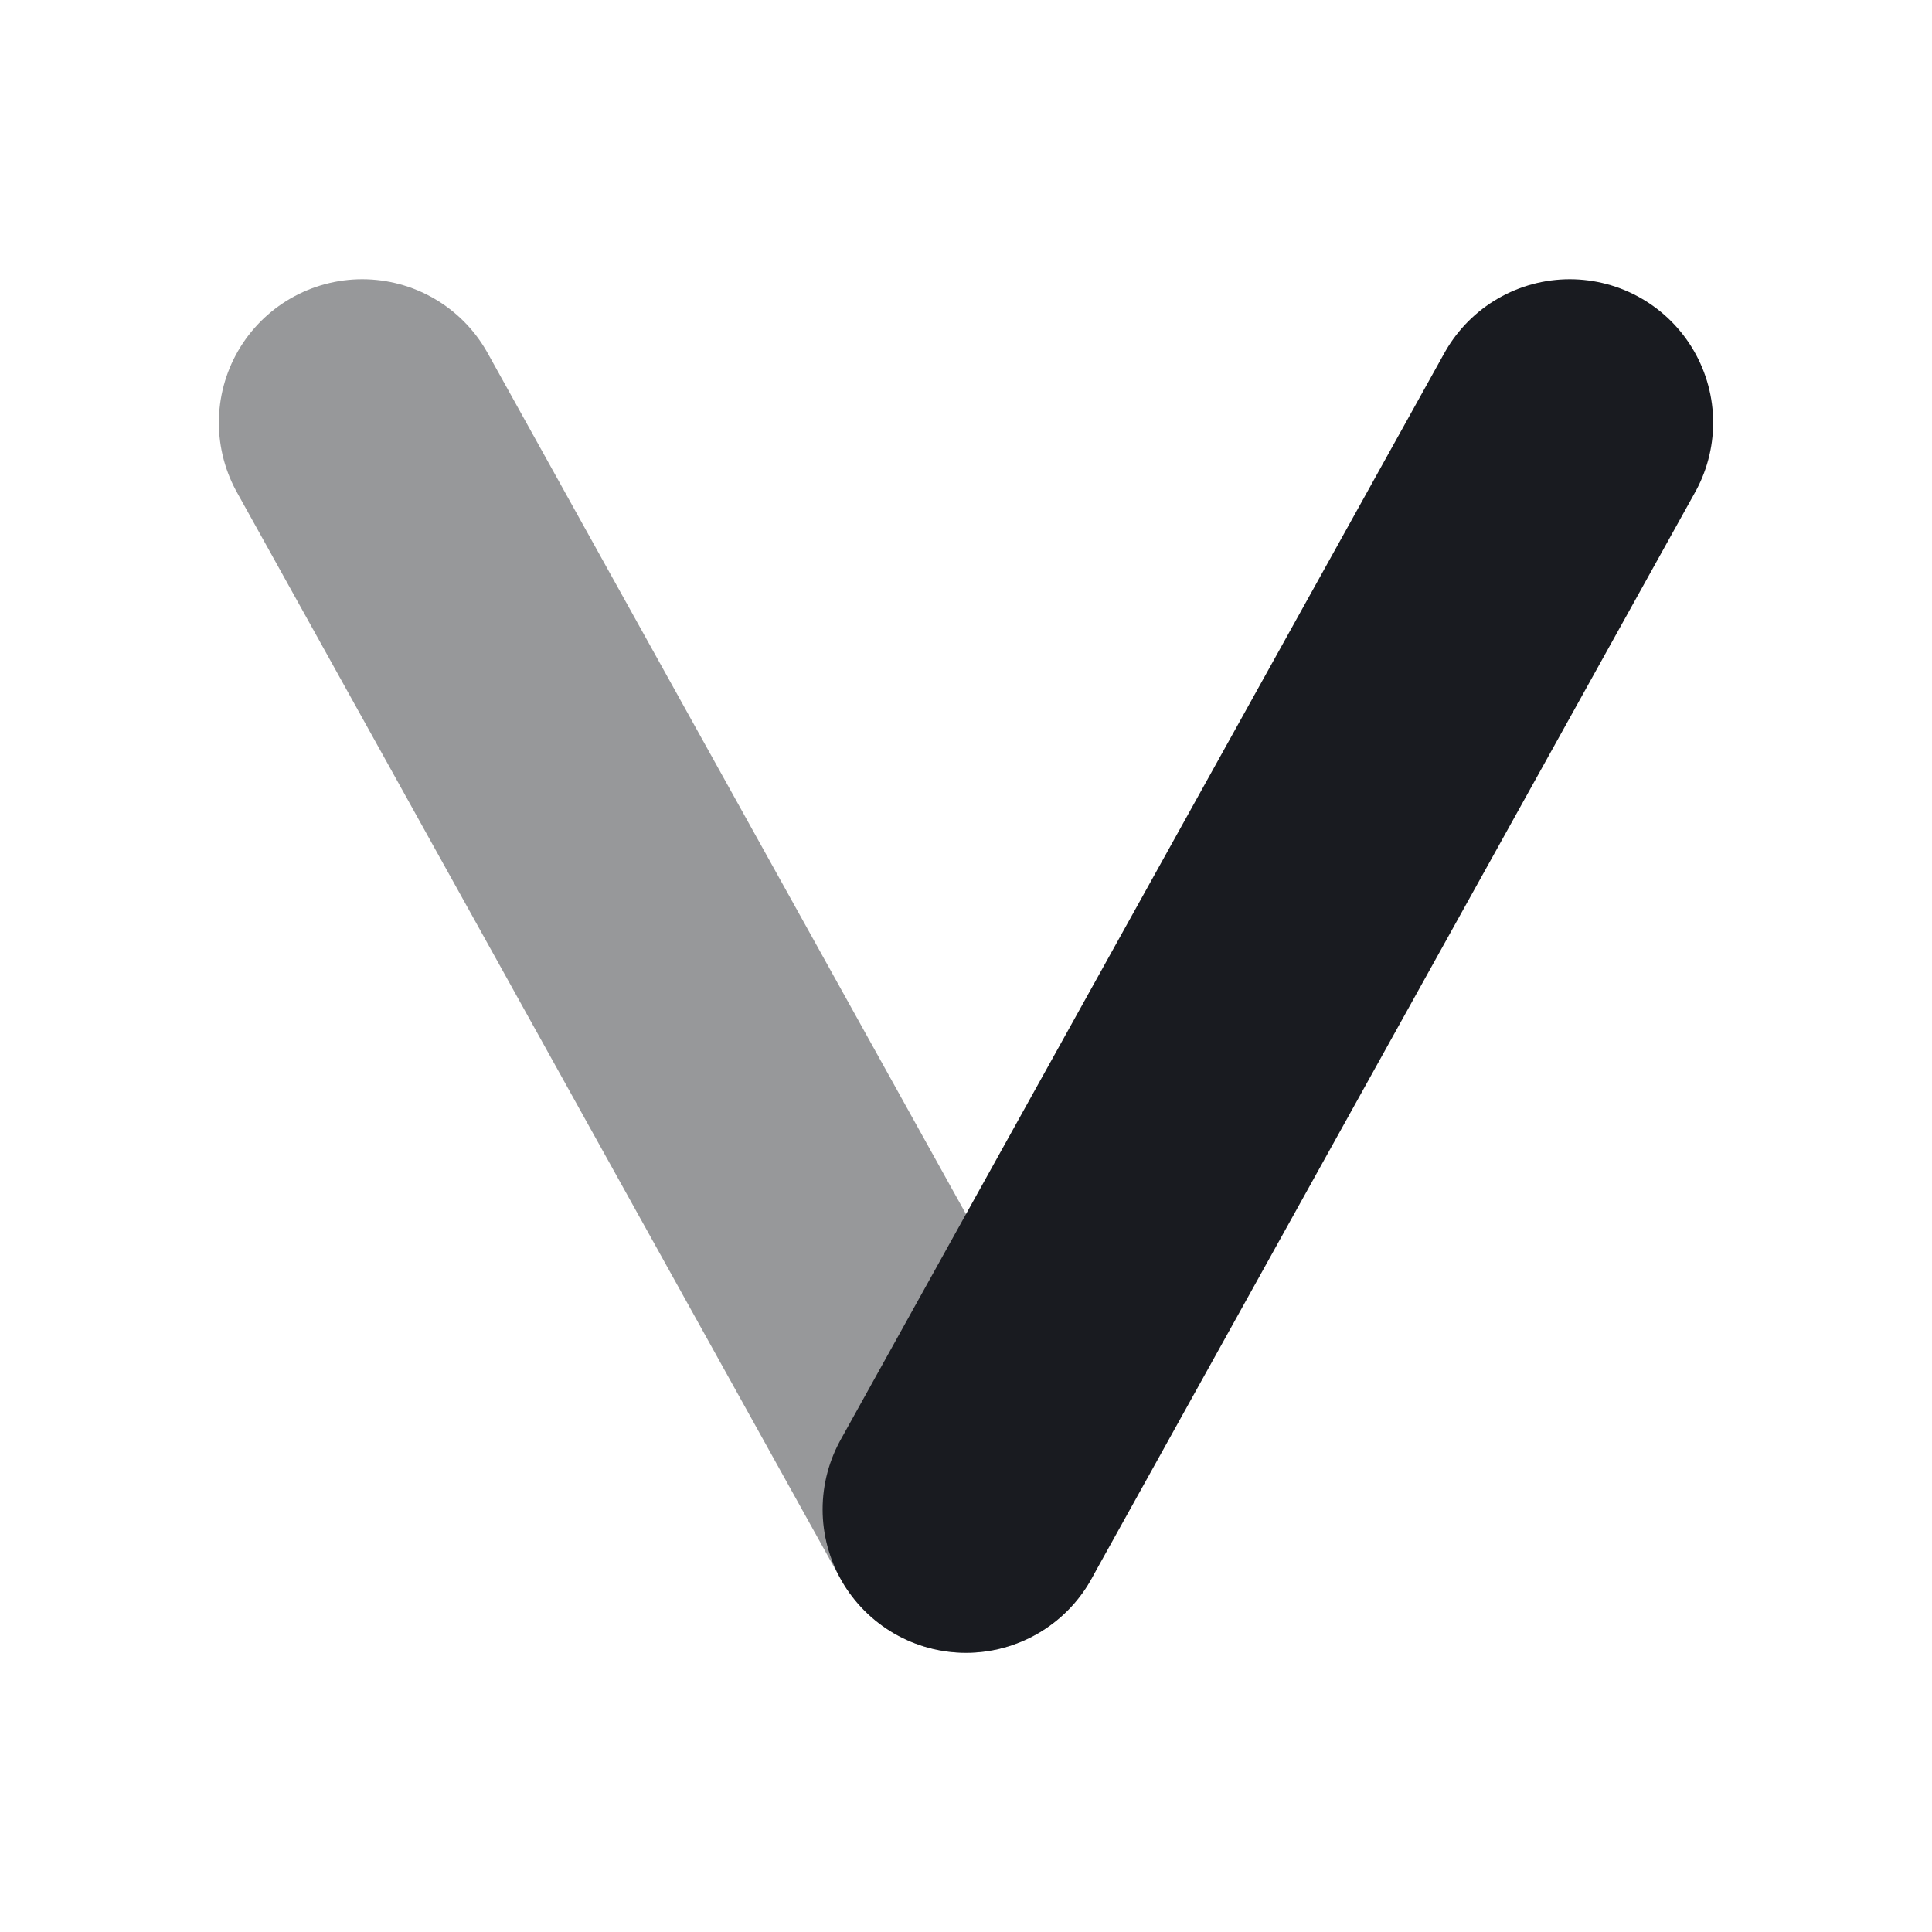
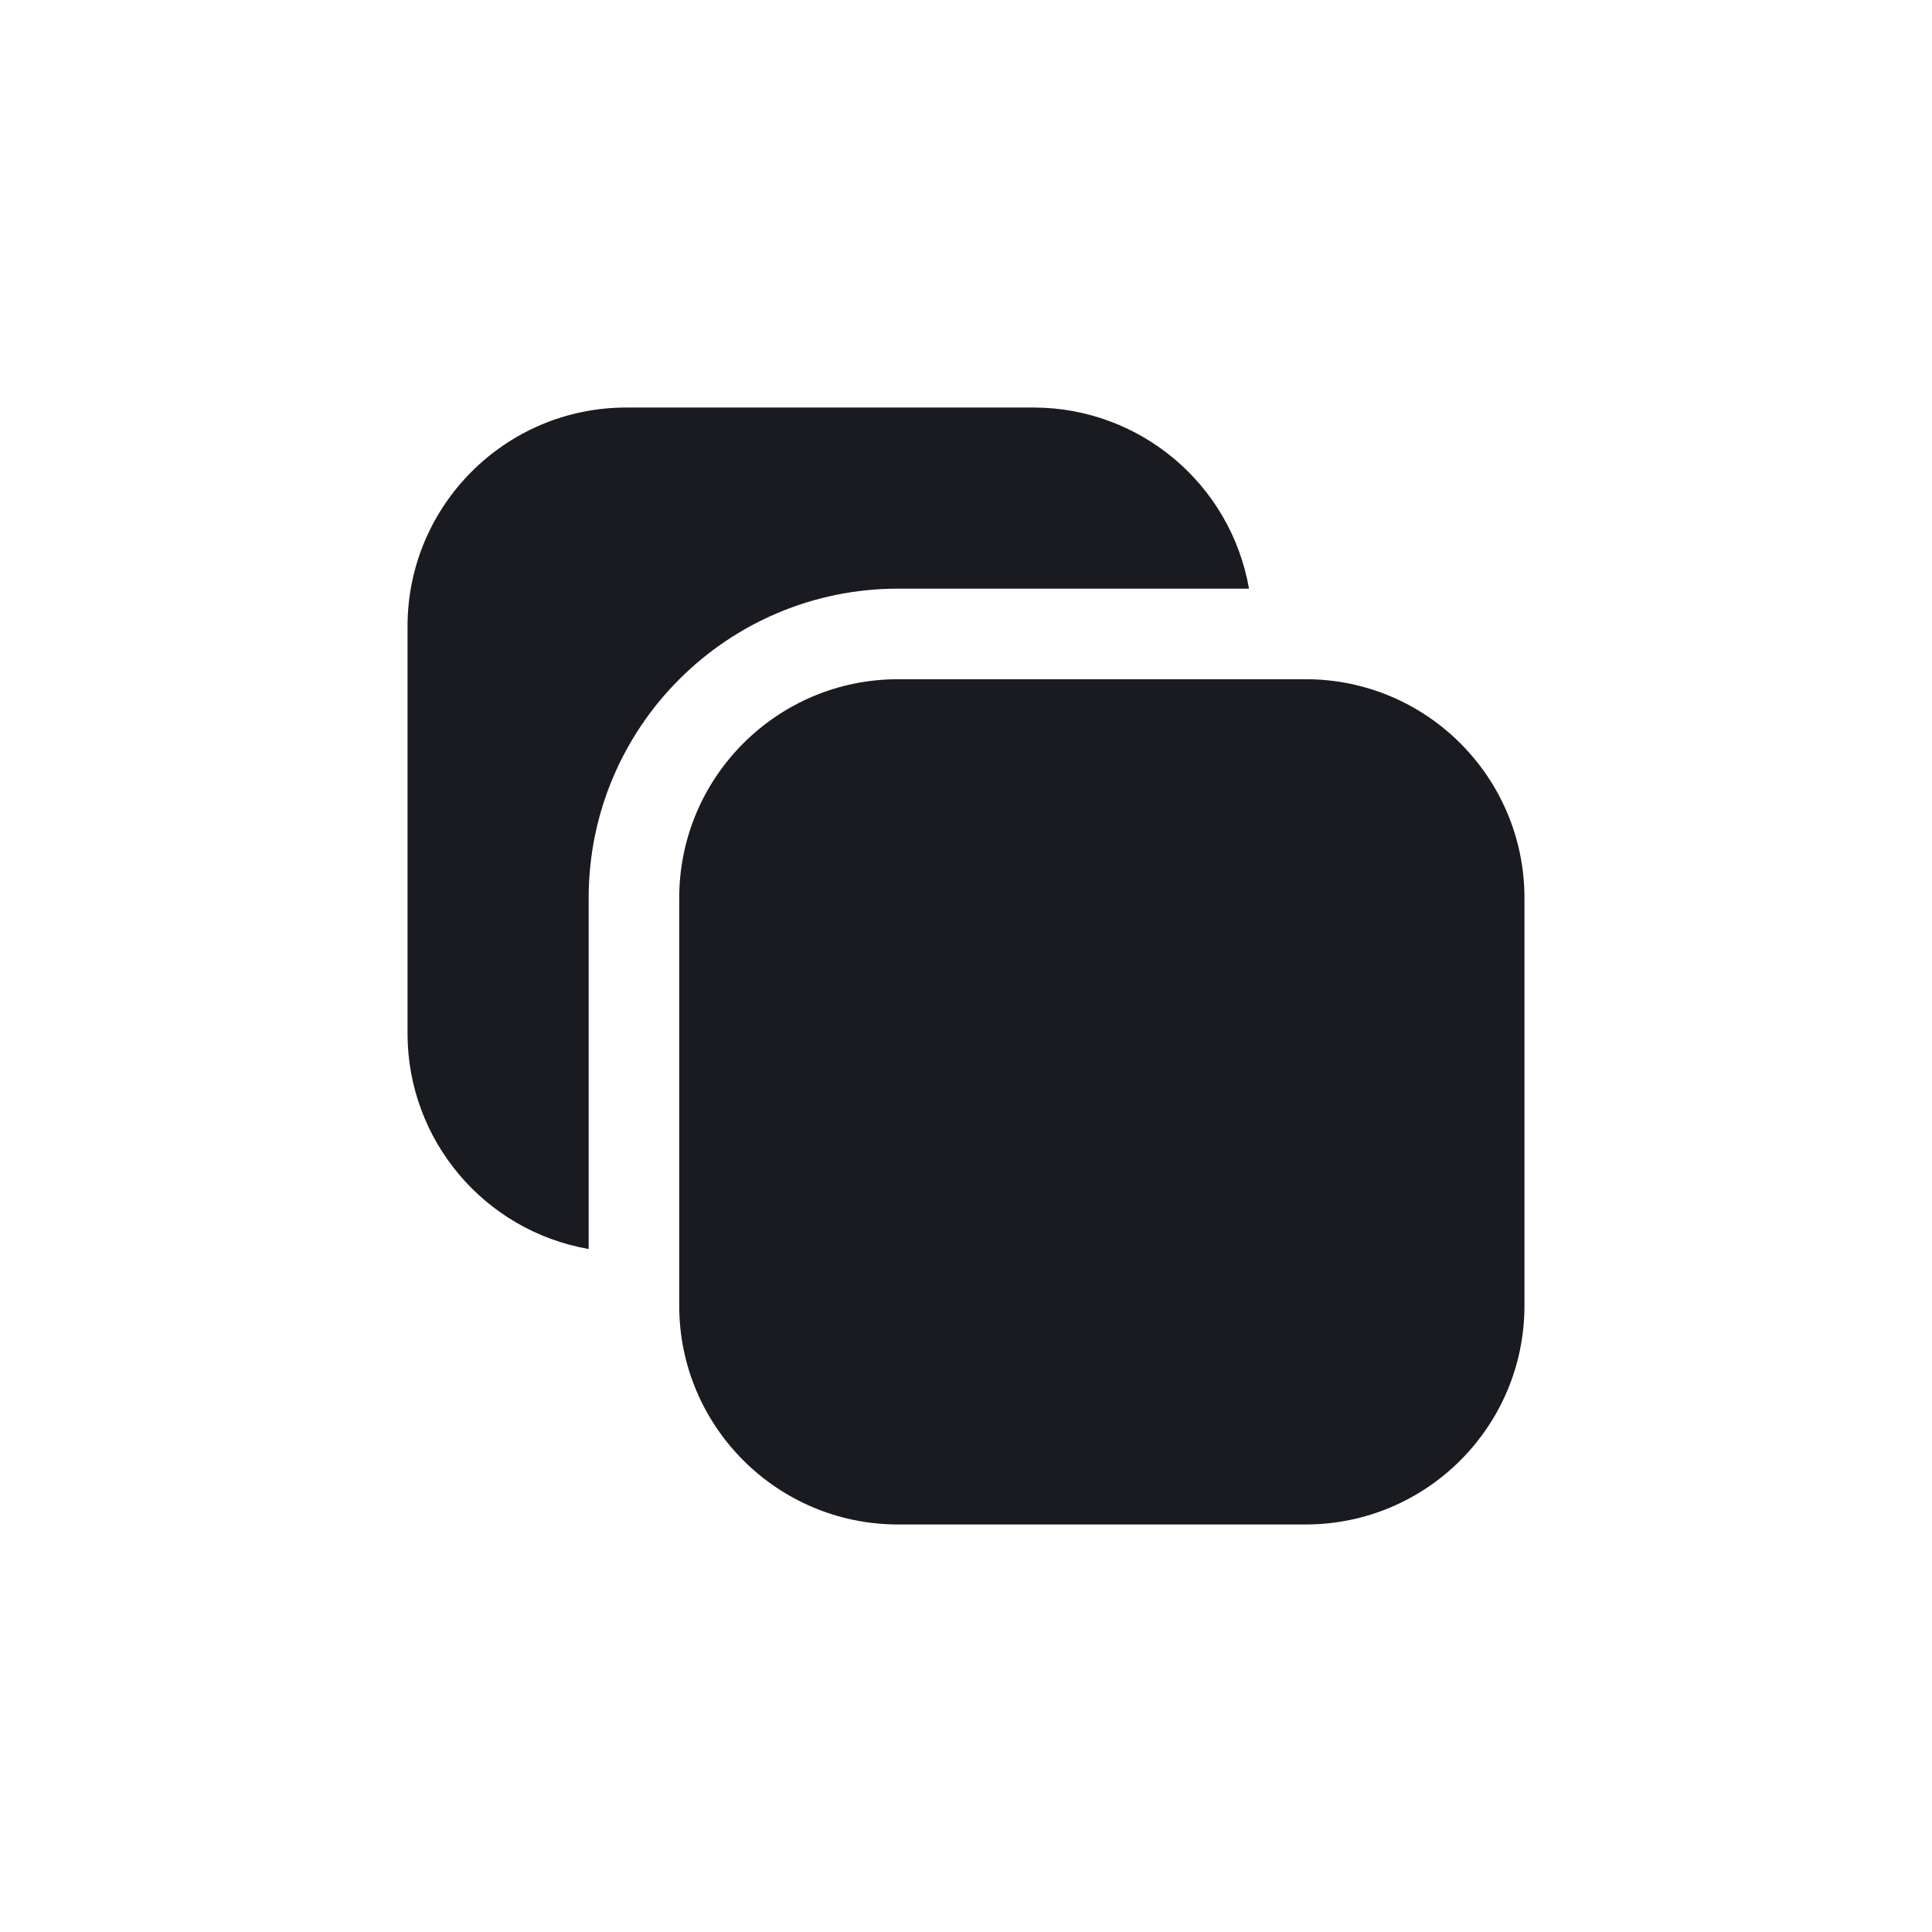
<svg xmlns="http://www.w3.org/2000/svg" viewBox="0 0 512 512" fill="none">
-   <path d="M96 112 256 400" stroke="#191B20" stroke-opacity=".45" stroke-width="76" stroke-linecap="round" />
-   <path d="M416 112 256 400" stroke="#191B20" stroke-width="76" stroke-linecap="round" />
+   <path fill="#191B20" d="M166 108 H274 A58 58 0 0 1 331 156 H238 A82 82 0 0 0 156 238 V331 A58 58 0 0 1 108 274 V166 A58 58 0 0 1 166 108 Z" />
+   <path fill="#191B20" d="M238 180 H346 A58 58 0 0 1 404 238 V346 A58 58 0 0 1 346 404 H238 A58 58 0 0 1 180 346 V238 A58 58 0 0 1 238 180 Z" />
</svg>
